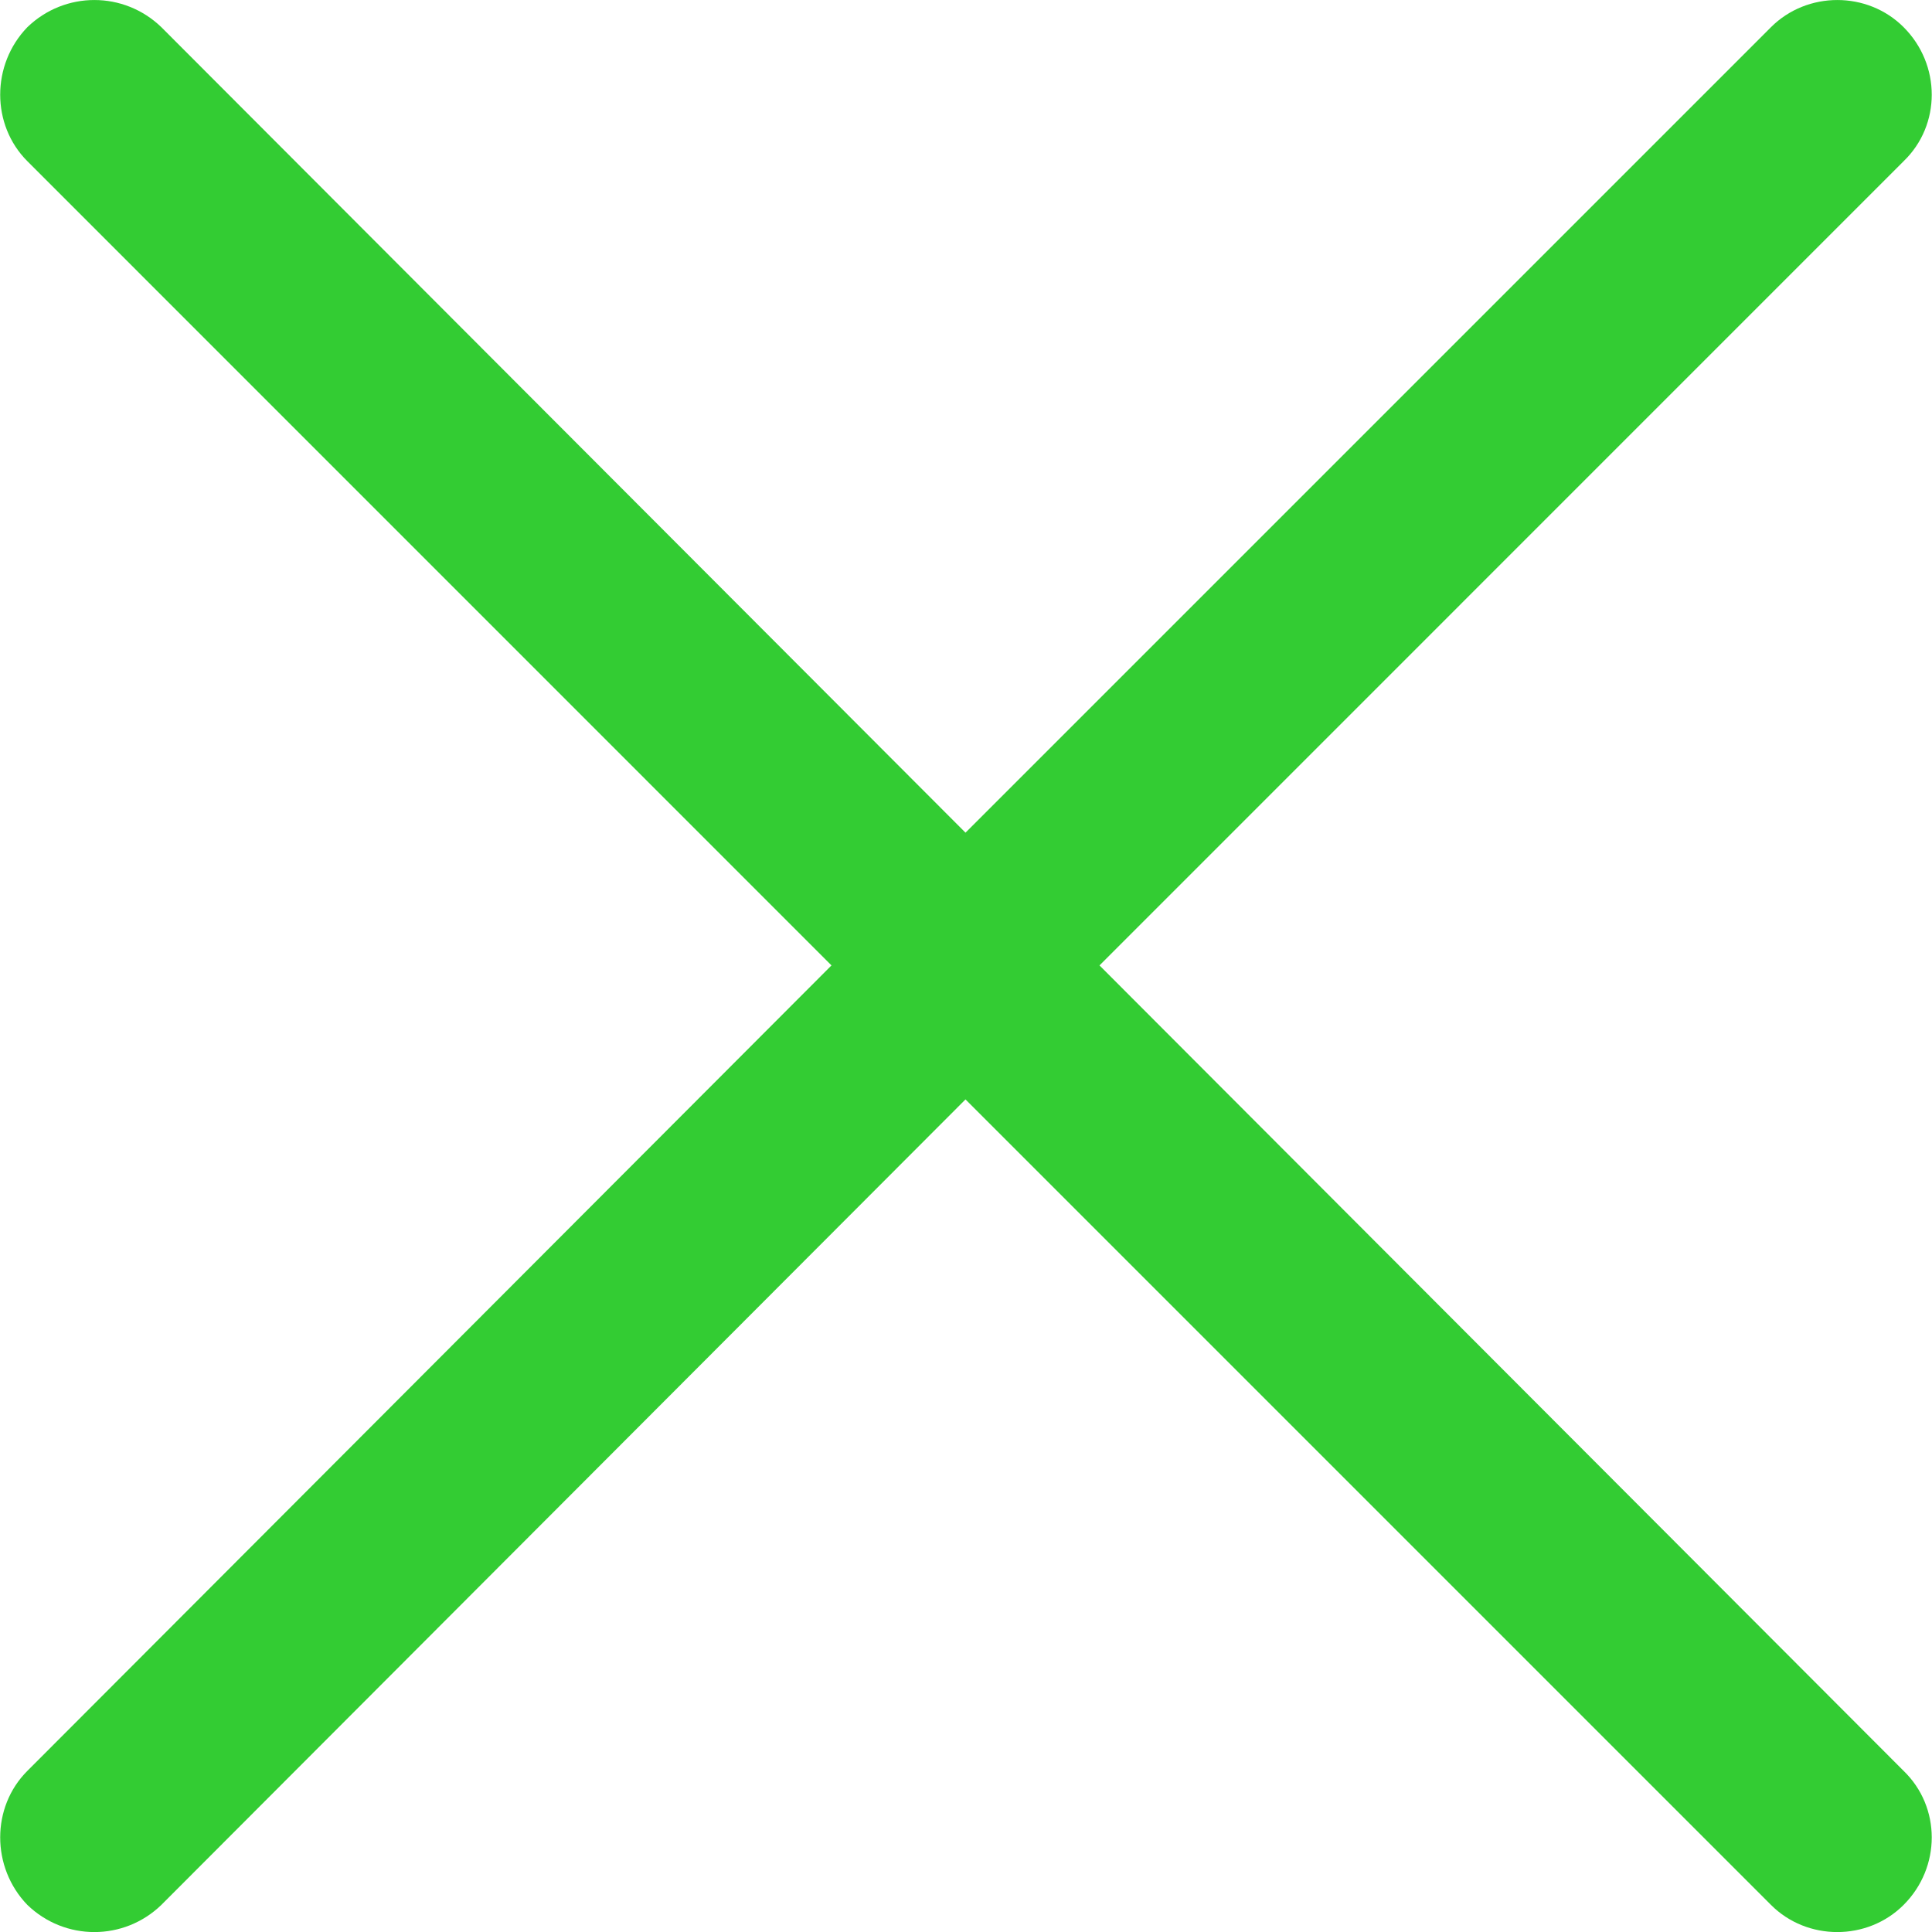
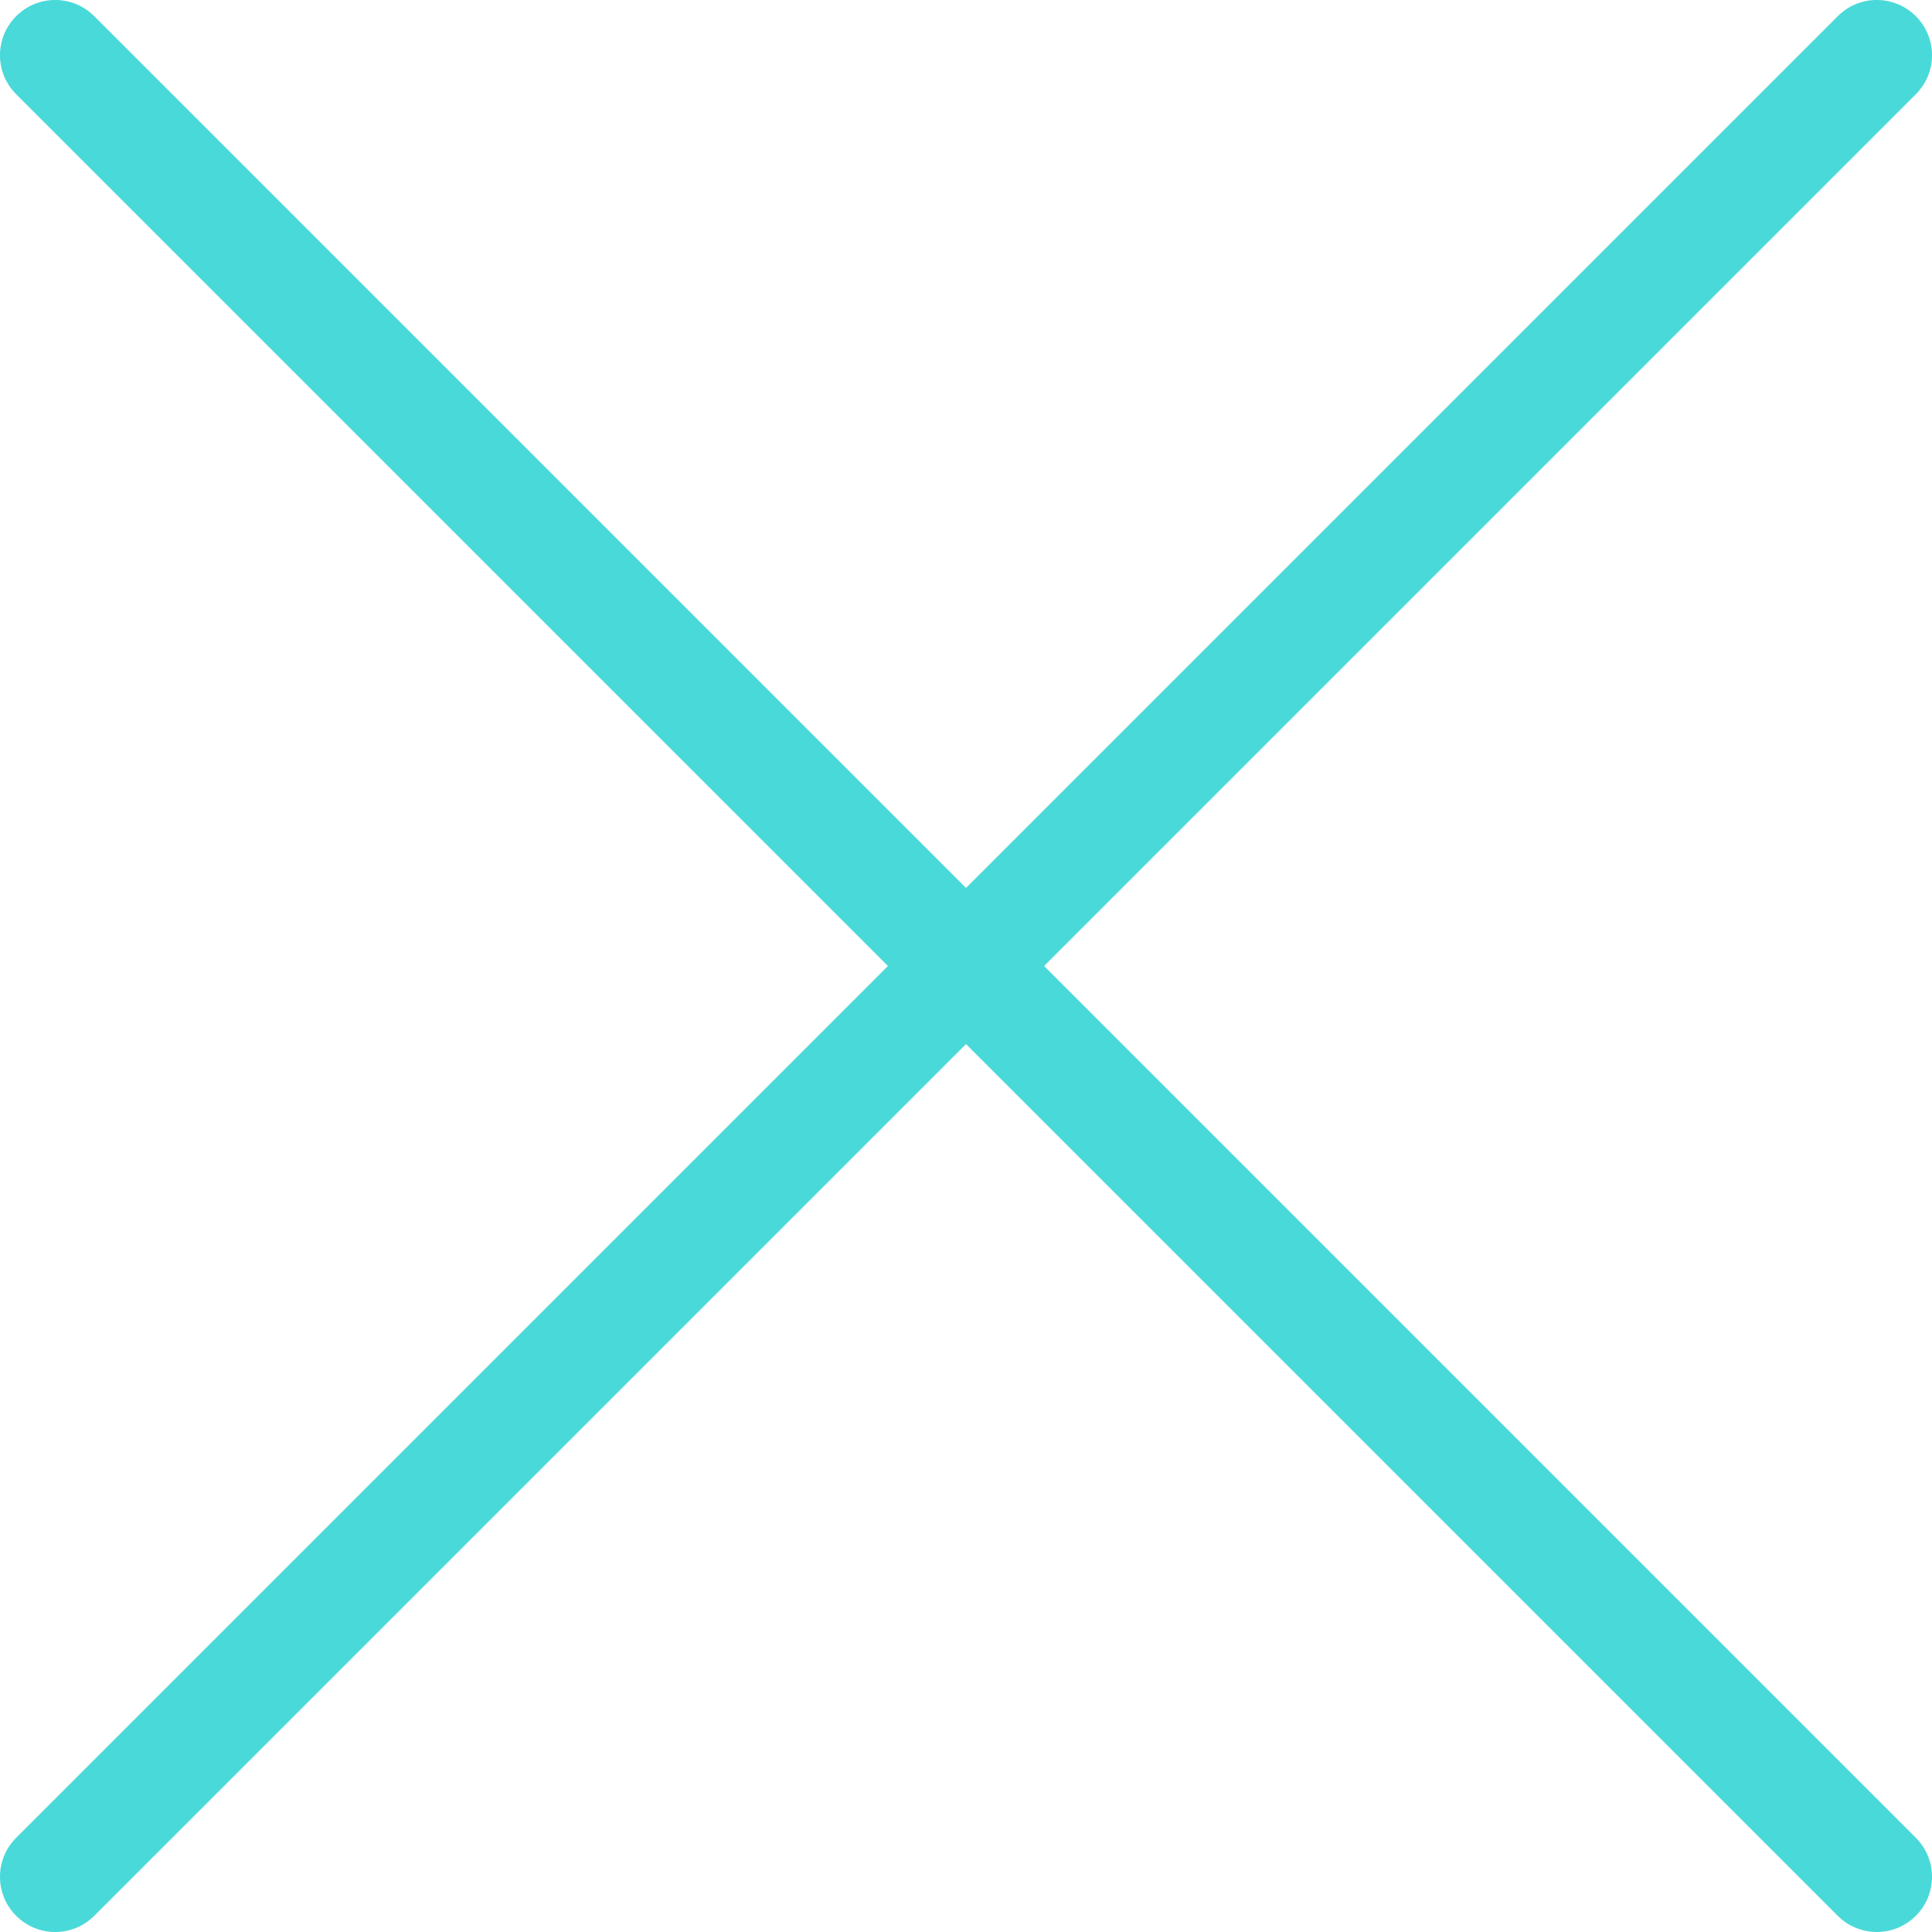
- <svg xmlns="http://www.w3.org/2000/svg" version="1.1" id="Capa_1" x="0px" y="0px" viewBox="0 0 22.88 22.88" style="enable-background:new 0 0 22.88 22.88;" xml:space="preserve" width="512px" height="512px">
-   <path d="M0.324,1.909c-0.429-0.429-0.429-1.143,0-1.587c0.444-0.429,1.143-0.429,1.587,0l9.523,9.539  l9.539-9.539c0.429-0.429,1.143-0.429,1.571,0c0.444,0.444,0.444,1.159,0,1.587l-9.523,9.524l9.523,9.539  c0.444,0.429,0.444,1.143,0,1.587c-0.429,0.429-1.143,0.429-1.571,0l-9.539-9.539l-9.523,9.539c-0.444,0.429-1.143,0.429-1.587,0  c-0.429-0.444-0.429-1.159,0-1.587l9.523-9.539L0.324,1.909z" fill="#33cc33" />
+ <svg xmlns="http://www.w3.org/2000/svg" version="1.1" id="Capa_1" x="0px" y="0px" viewBox="0 0 31.059 31.059" style="enable-background:new 0 0 31.059 31.059;" xml:space="preserve" width="512px" height="512px">
+   <g>
+     <g>
+       <path d="M30.171,31.059c-0.226,0-0.454-0.087-0.627-0.26L0.26,1.515c-0.347-0.346-0.347-0.908,0-1.255    s0.908-0.347,1.255,0l29.284,29.284c0.347,0.347,0.347,0.908,0,1.255C30.625,30.972,30.399,31.059,30.171,31.059z" fill="#4ad9d9" />
+     </g>
+     <g>
+       <path d="M0.888,31.059c-0.228,0-0.454-0.087-0.628-0.26c-0.347-0.347-0.347-0.908,0-1.255L29.544,0.26    c0.347-0.347,0.908-0.347,1.255,0c0.347,0.347,0.347,0.909,0,1.255L1.515,30.799C1.342,30.972,1.115,31.059,0.888,31.059z" fill="#4ad9d9" />
+     </g>
+   </g>
  <g>
</g>
  <g>
</g>
  <g>
</g>
  <g>
</g>
  <g>
</g>
  <g>
</g>
  <g>
</g>
  <g>
</g>
  <g>
</g>
  <g>
</g>
  <g>
</g>
  <g>
</g>
  <g>
</g>
  <g>
</g>
  <g>
</g>
</svg>
